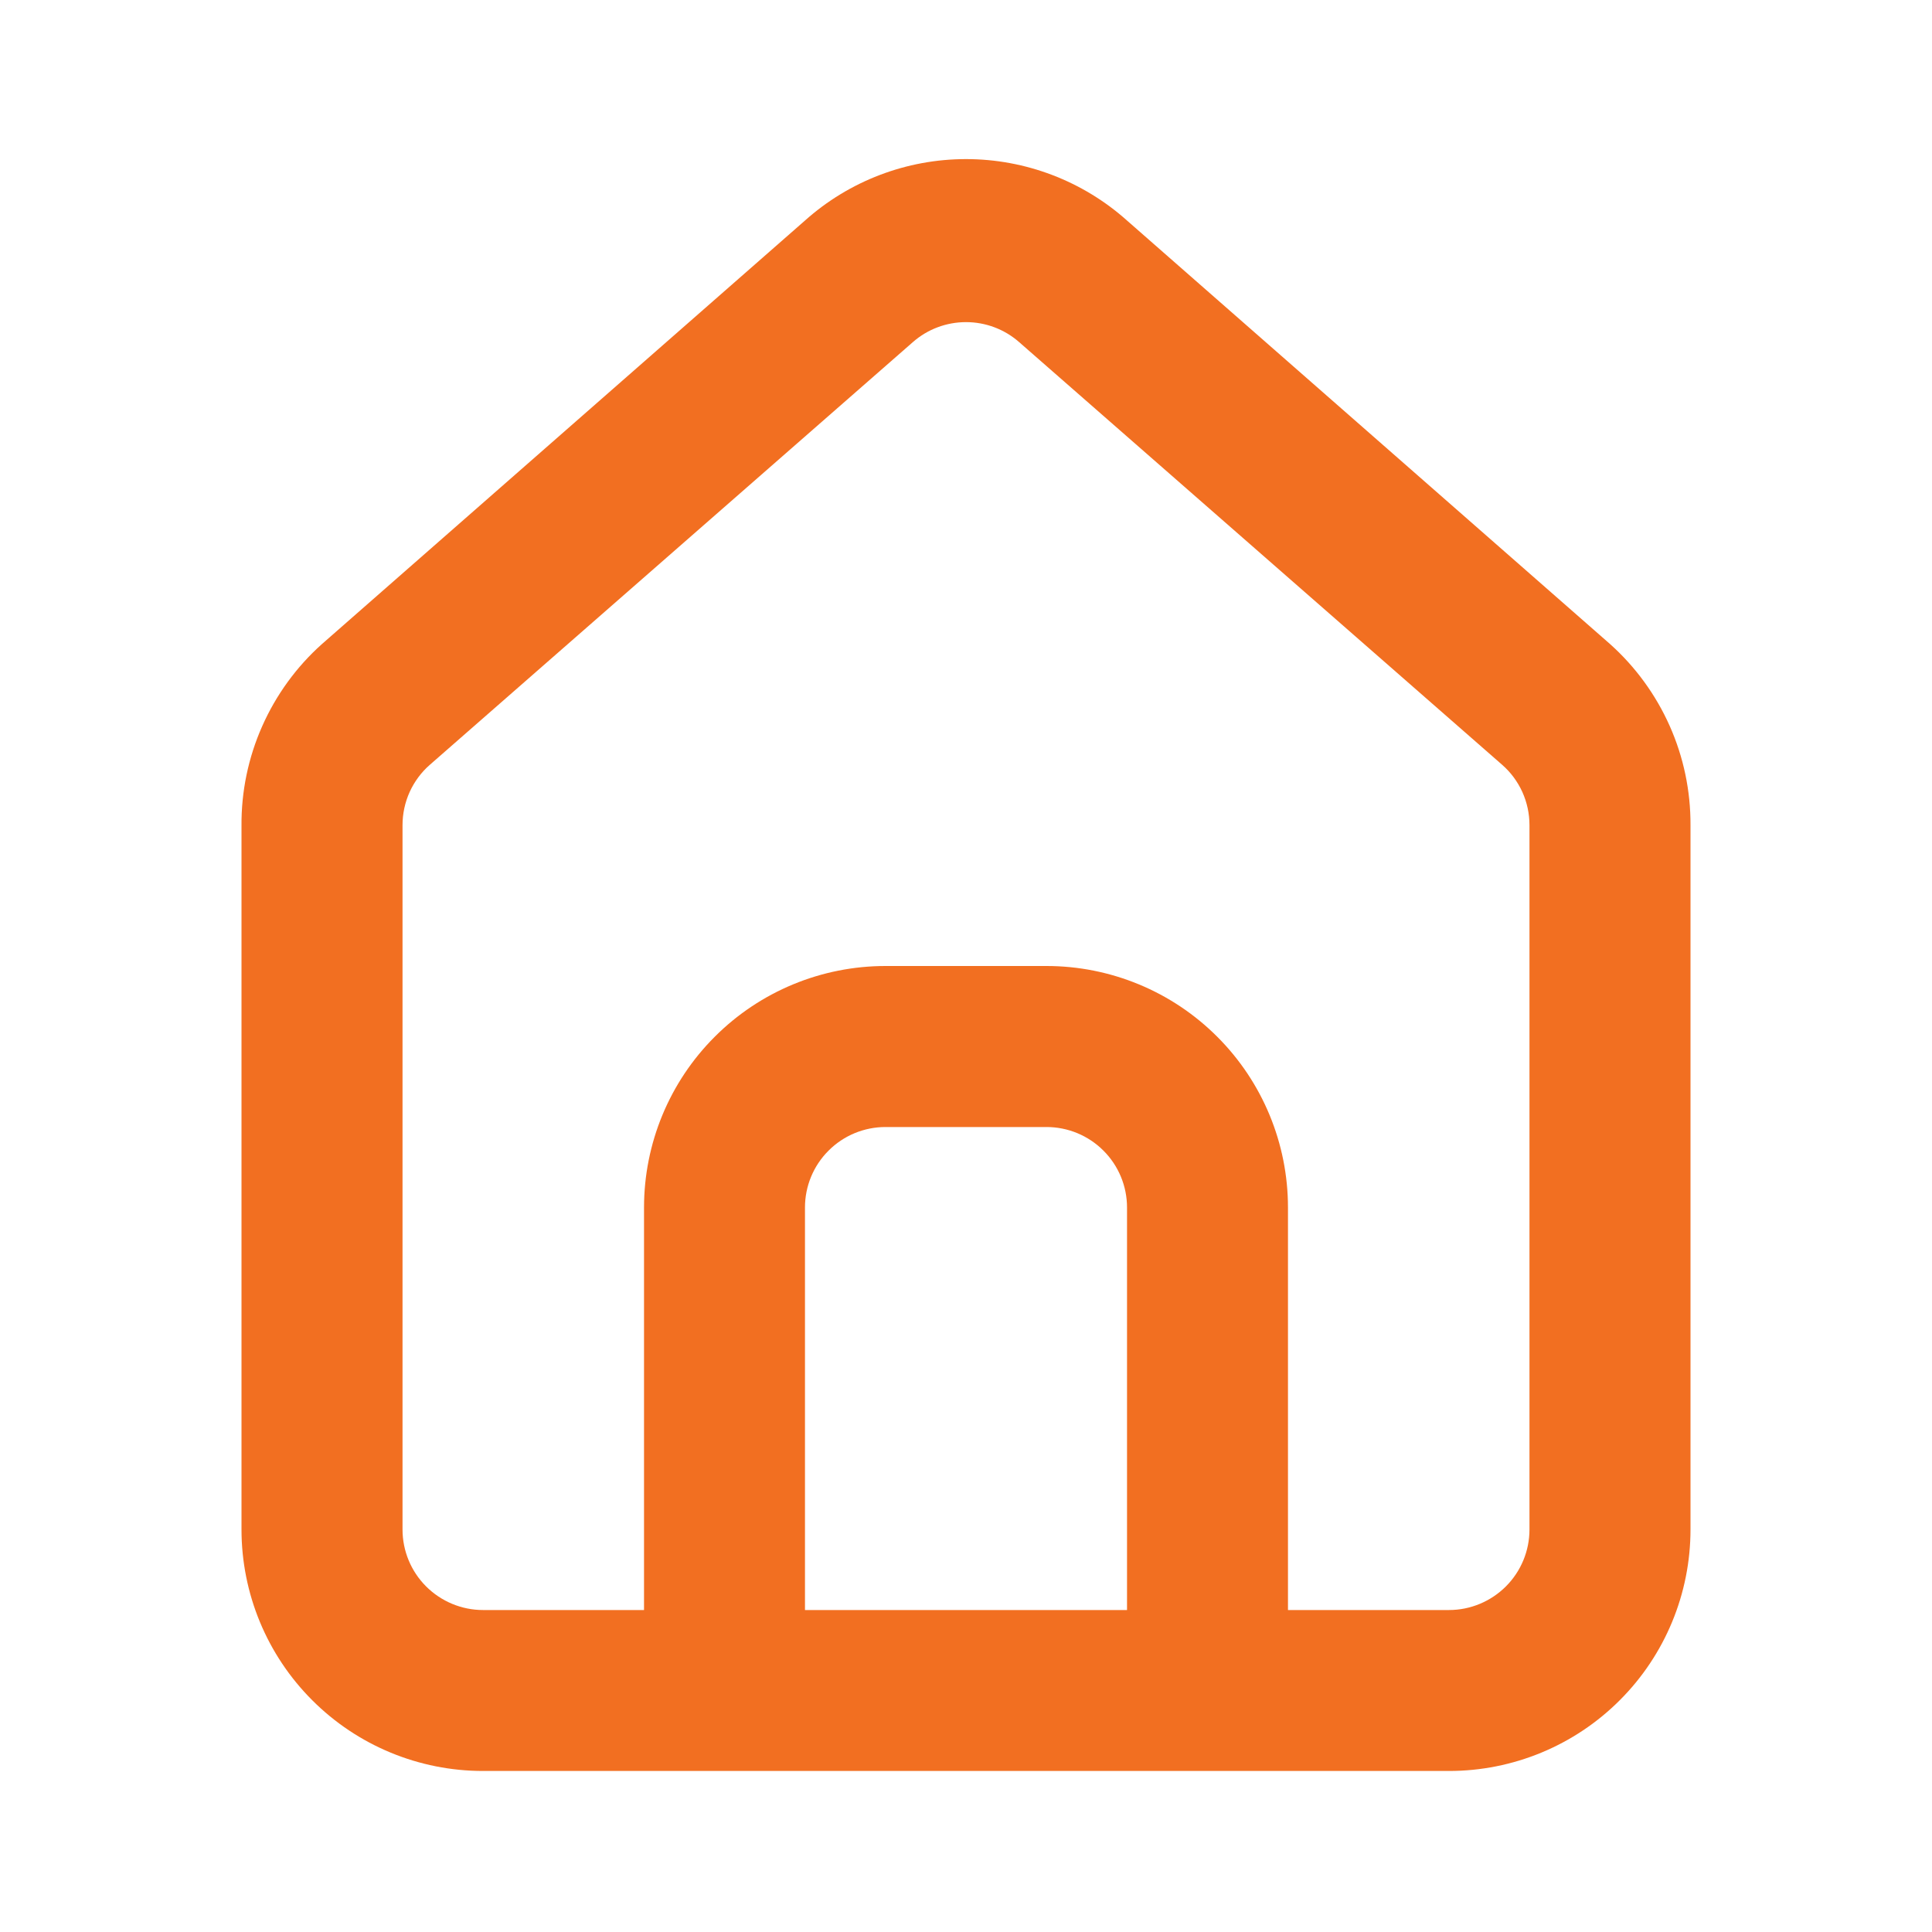
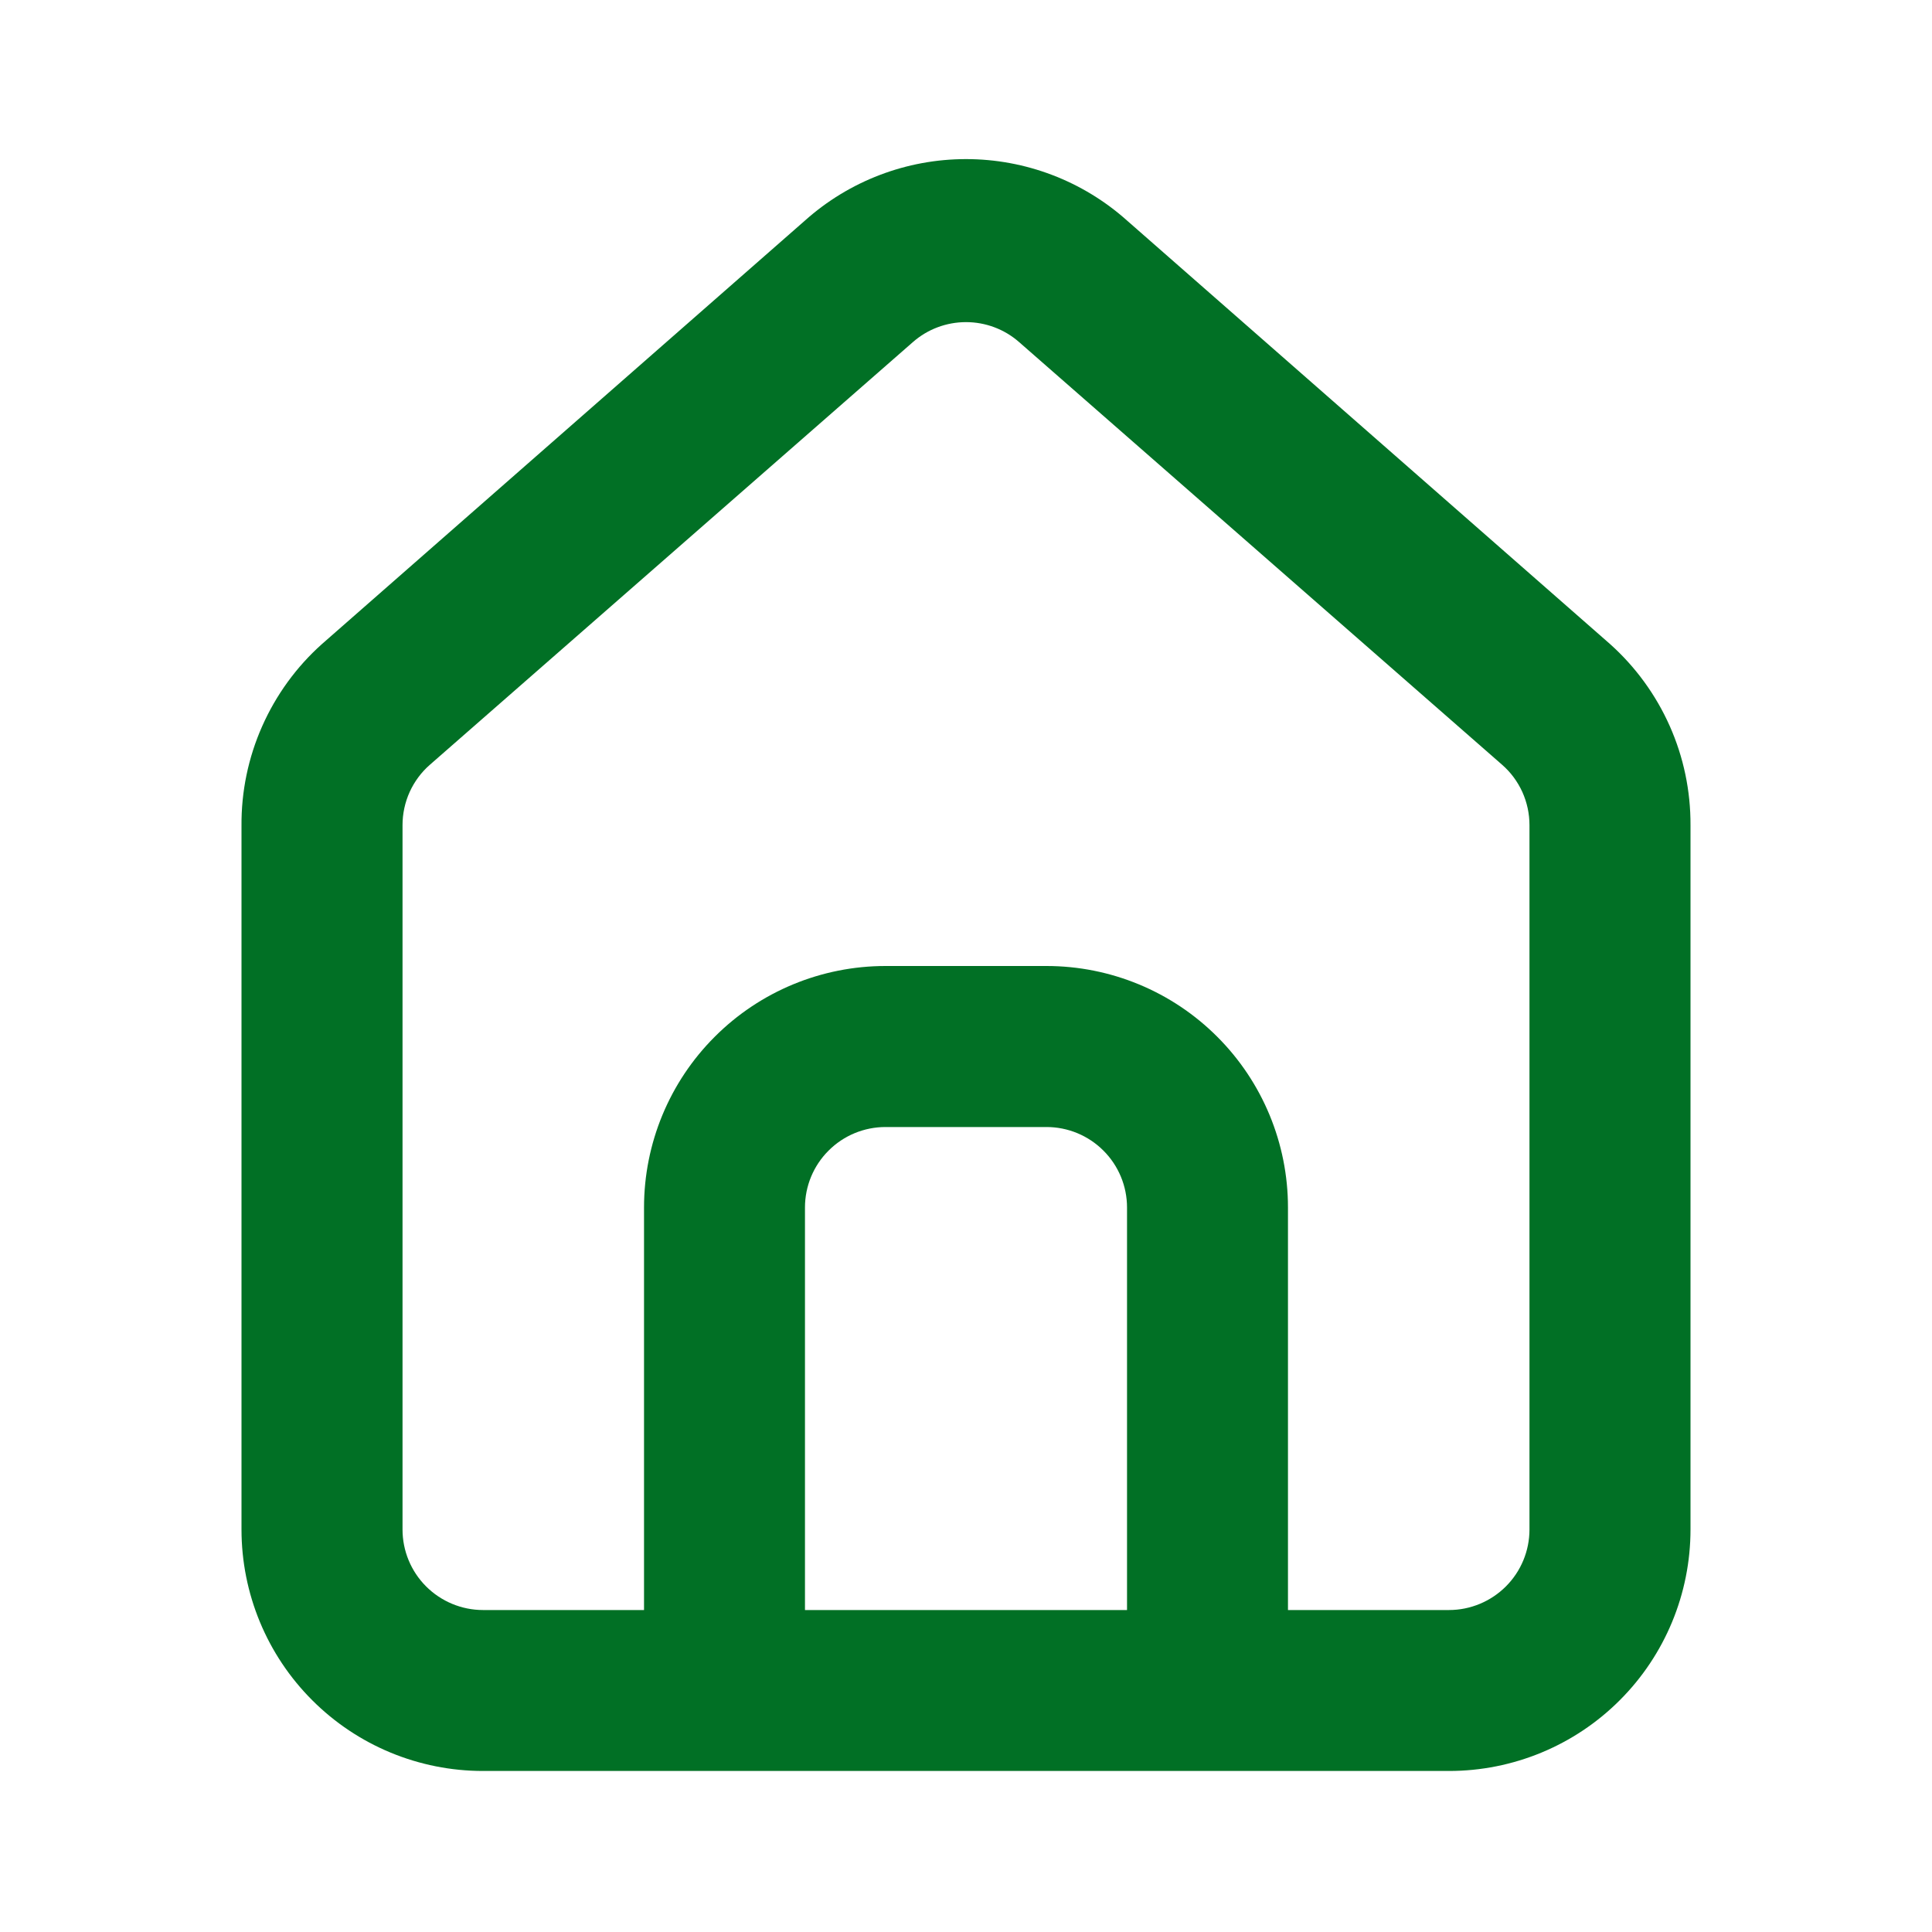
<svg xmlns="http://www.w3.org/2000/svg" width="26" height="26" viewBox="0 0 26 26" fill="none">
-   <path d="M21.667 8.667L15.167 2.968C14.571 2.435 13.799 2.141 13 2.141C12.201 2.141 11.429 2.435 10.833 2.968L4.333 8.667C3.989 8.974 3.715 9.352 3.528 9.774C3.341 10.196 3.246 10.653 3.25 11.115V20.583C3.25 21.445 3.592 22.272 4.202 22.881C4.811 23.491 5.638 23.833 6.5 23.833H19.5C20.362 23.833 21.189 23.491 21.798 22.881C22.408 22.272 22.75 21.445 22.75 20.583V11.104C22.752 10.644 22.657 10.189 22.47 9.769C22.283 9.349 22.009 8.973 21.667 8.667ZM15.167 21.667H10.833V16.25C10.833 15.963 10.947 15.687 11.151 15.484C11.354 15.281 11.629 15.167 11.917 15.167H14.083C14.371 15.167 14.646 15.281 14.849 15.484C15.053 15.687 15.167 15.963 15.167 16.25V21.667ZM20.583 20.583C20.583 20.871 20.469 21.146 20.266 21.349C20.063 21.552 19.787 21.667 19.5 21.667H17.333V16.25C17.333 15.388 16.991 14.561 16.381 13.952C15.772 13.342 14.945 13 14.083 13H11.917C11.055 13 10.228 13.342 9.619 13.952C9.009 14.561 8.667 15.388 8.667 16.25V21.667H6.5C6.213 21.667 5.937 21.552 5.734 21.349C5.531 21.146 5.417 20.871 5.417 20.583V11.104C5.417 10.95 5.45 10.798 5.513 10.658C5.577 10.518 5.669 10.393 5.785 10.292L12.285 4.604C12.483 4.43 12.737 4.335 13 4.335C13.263 4.335 13.517 4.43 13.715 4.604L20.215 10.292C20.331 10.393 20.423 10.518 20.487 10.658C20.55 10.798 20.583 10.95 20.583 11.104V20.583Z" fill="#F26F21" />
+   <path d="M21.667 8.667L15.167 2.968C14.571 2.435 13.799 2.141 13 2.141C12.201 2.141 11.429 2.435 10.833 2.968L4.333 8.667C3.989 8.974 3.715 9.352 3.528 9.774C3.341 10.196 3.246 10.653 3.25 11.115V20.583C3.25 21.445 3.592 22.272 4.202 22.881C4.811 23.491 5.638 23.833 6.5 23.833H19.5C20.362 23.833 21.189 23.491 21.798 22.881C22.408 22.272 22.75 21.445 22.75 20.583V11.104C22.752 10.644 22.657 10.189 22.47 9.769C22.283 9.349 22.009 8.973 21.667 8.667ZM15.167 21.667H10.833V16.25C10.833 15.963 10.947 15.687 11.151 15.484C11.354 15.281 11.629 15.167 11.917 15.167H14.083C14.371 15.167 14.646 15.281 14.849 15.484C15.053 15.687 15.167 15.963 15.167 16.25V21.667ZM20.583 20.583C20.583 20.871 20.469 21.146 20.266 21.349C20.063 21.552 19.787 21.667 19.5 21.667H17.333V16.25C17.333 15.388 16.991 14.561 16.381 13.952C15.772 13.342 14.945 13 14.083 13H11.917C11.055 13 10.228 13.342 9.619 13.952C9.009 14.561 8.667 15.388 8.667 16.25V21.667H6.5C6.213 21.667 5.937 21.552 5.734 21.349C5.531 21.146 5.417 20.871 5.417 20.583V11.104C5.417 10.95 5.45 10.798 5.513 10.658C5.577 10.518 5.669 10.393 5.785 10.292L12.285 4.604C12.483 4.43 12.737 4.335 13 4.335C13.263 4.335 13.517 4.43 13.715 4.604L20.215 10.292C20.331 10.393 20.423 10.518 20.487 10.658C20.55 10.798 20.583 10.95 20.583 11.104V20.583Z" fill="#017025" />
</svg>
